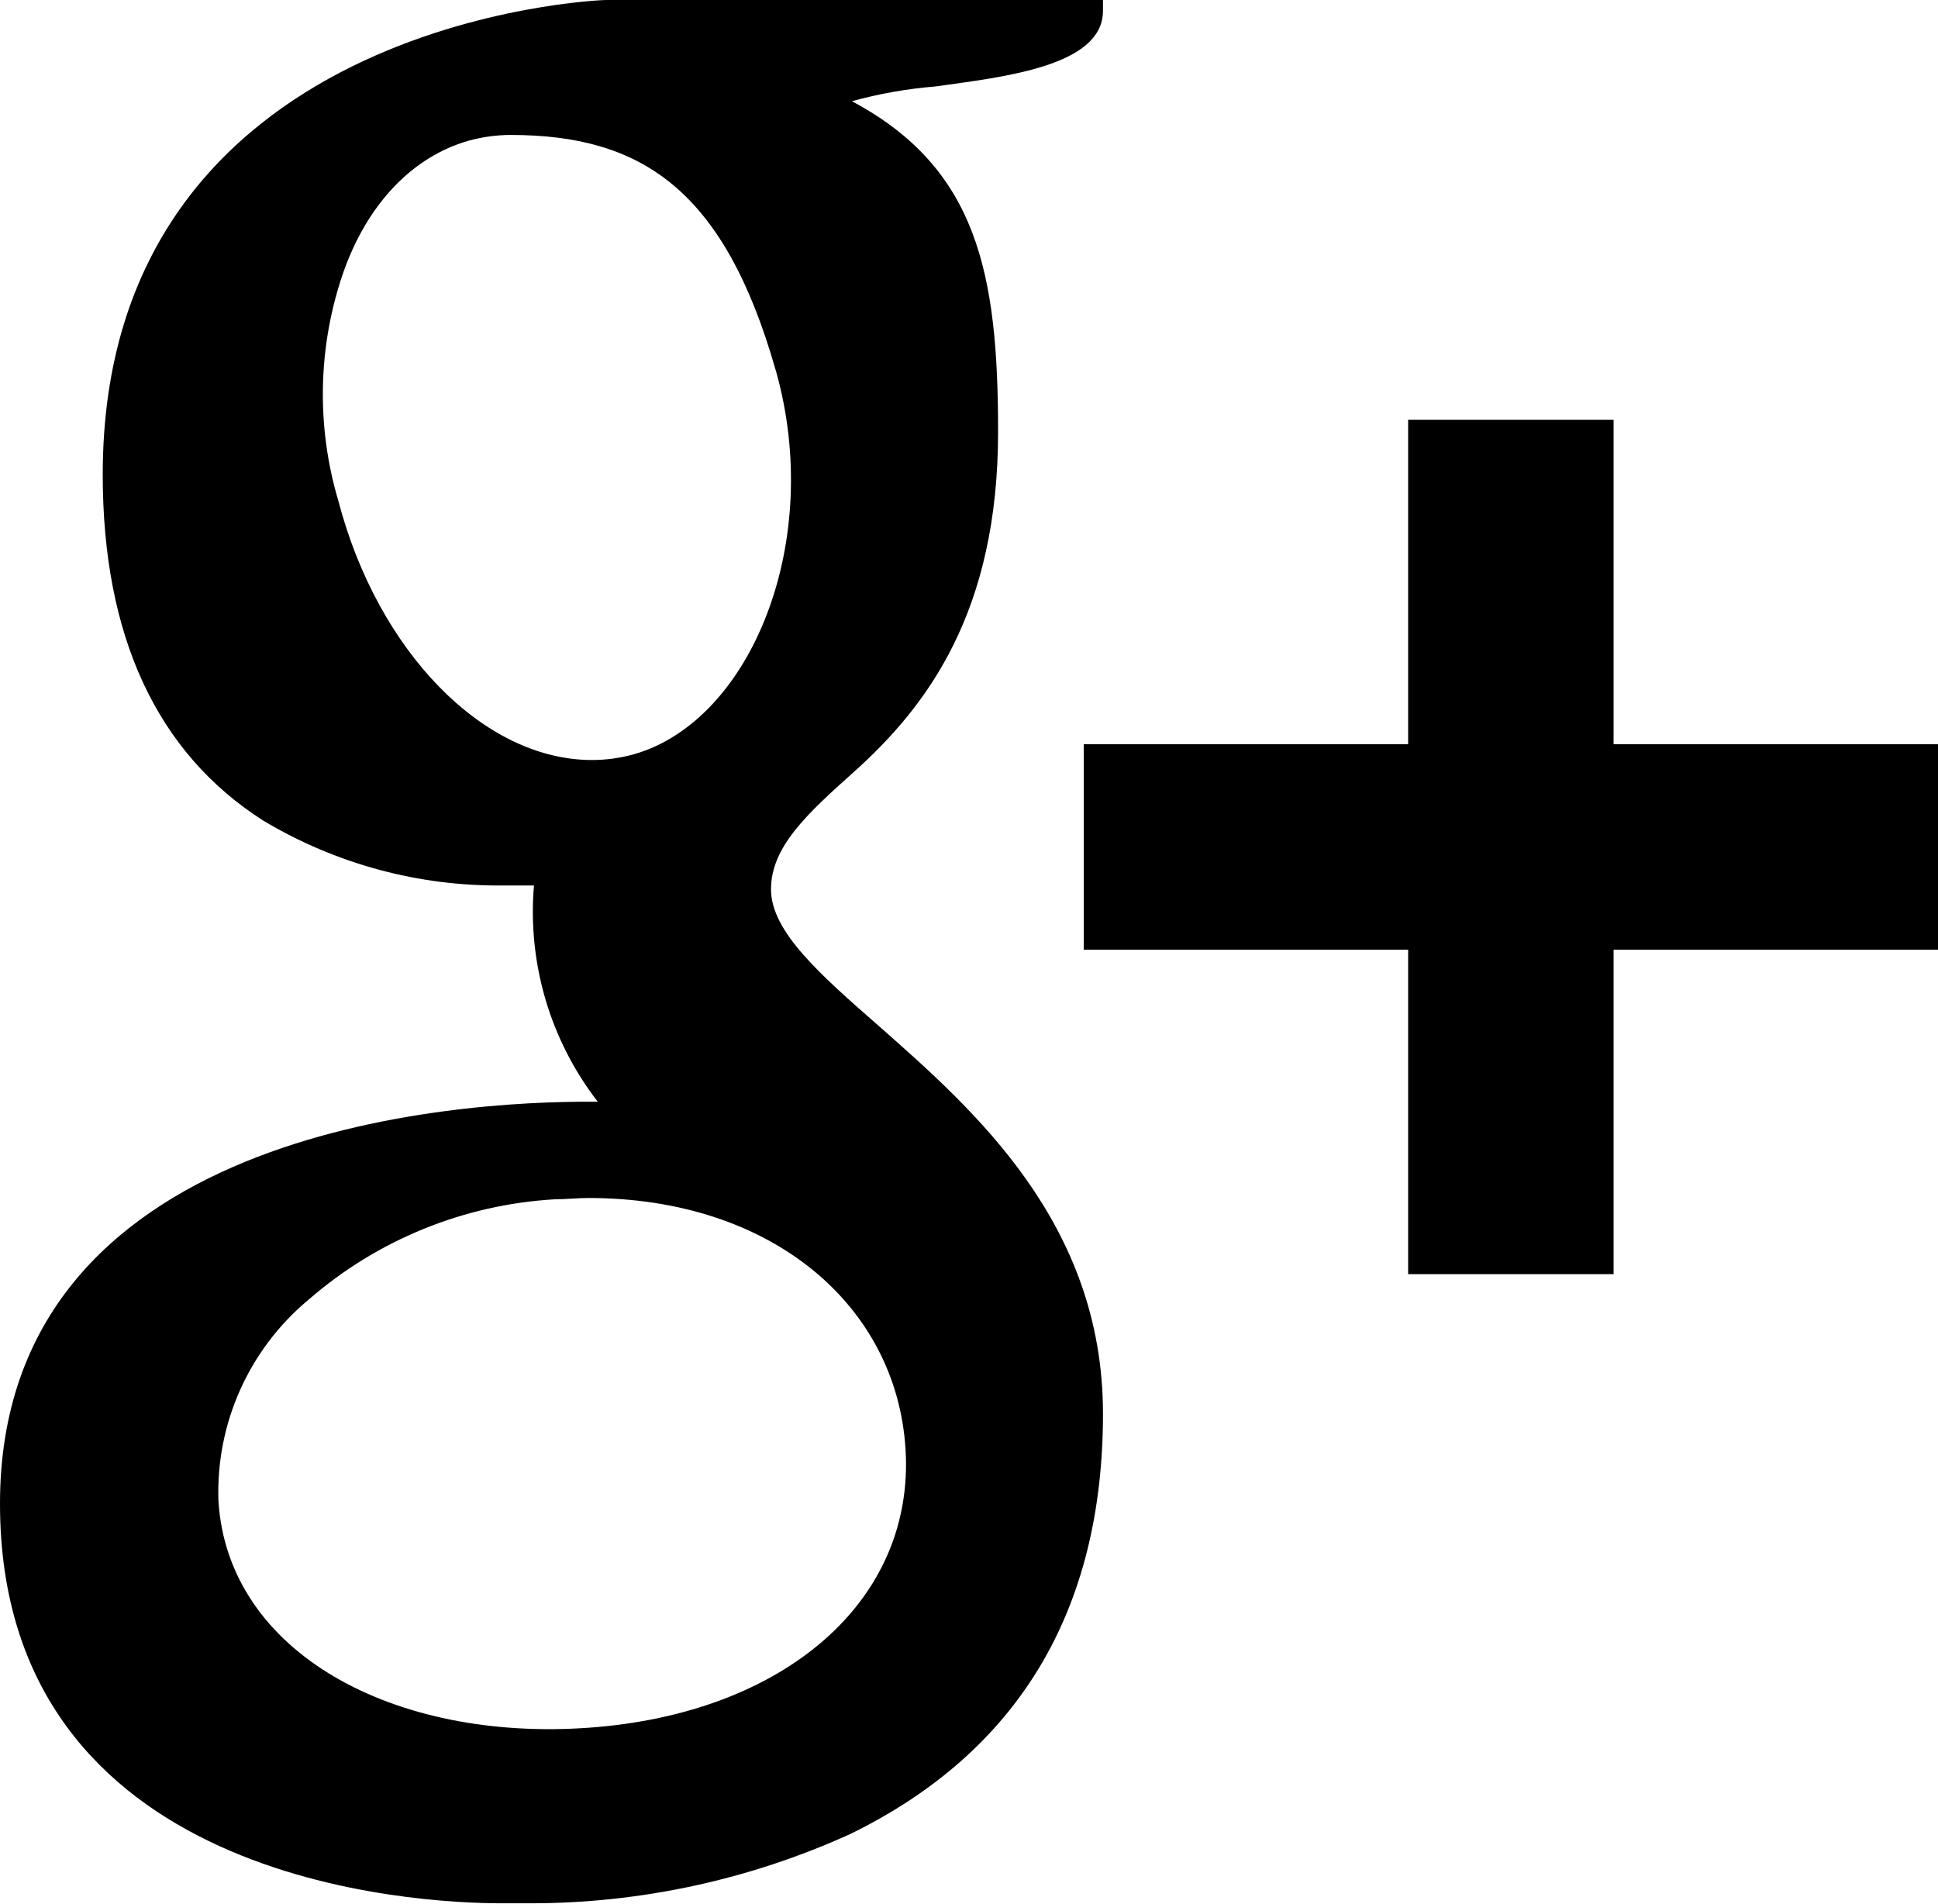
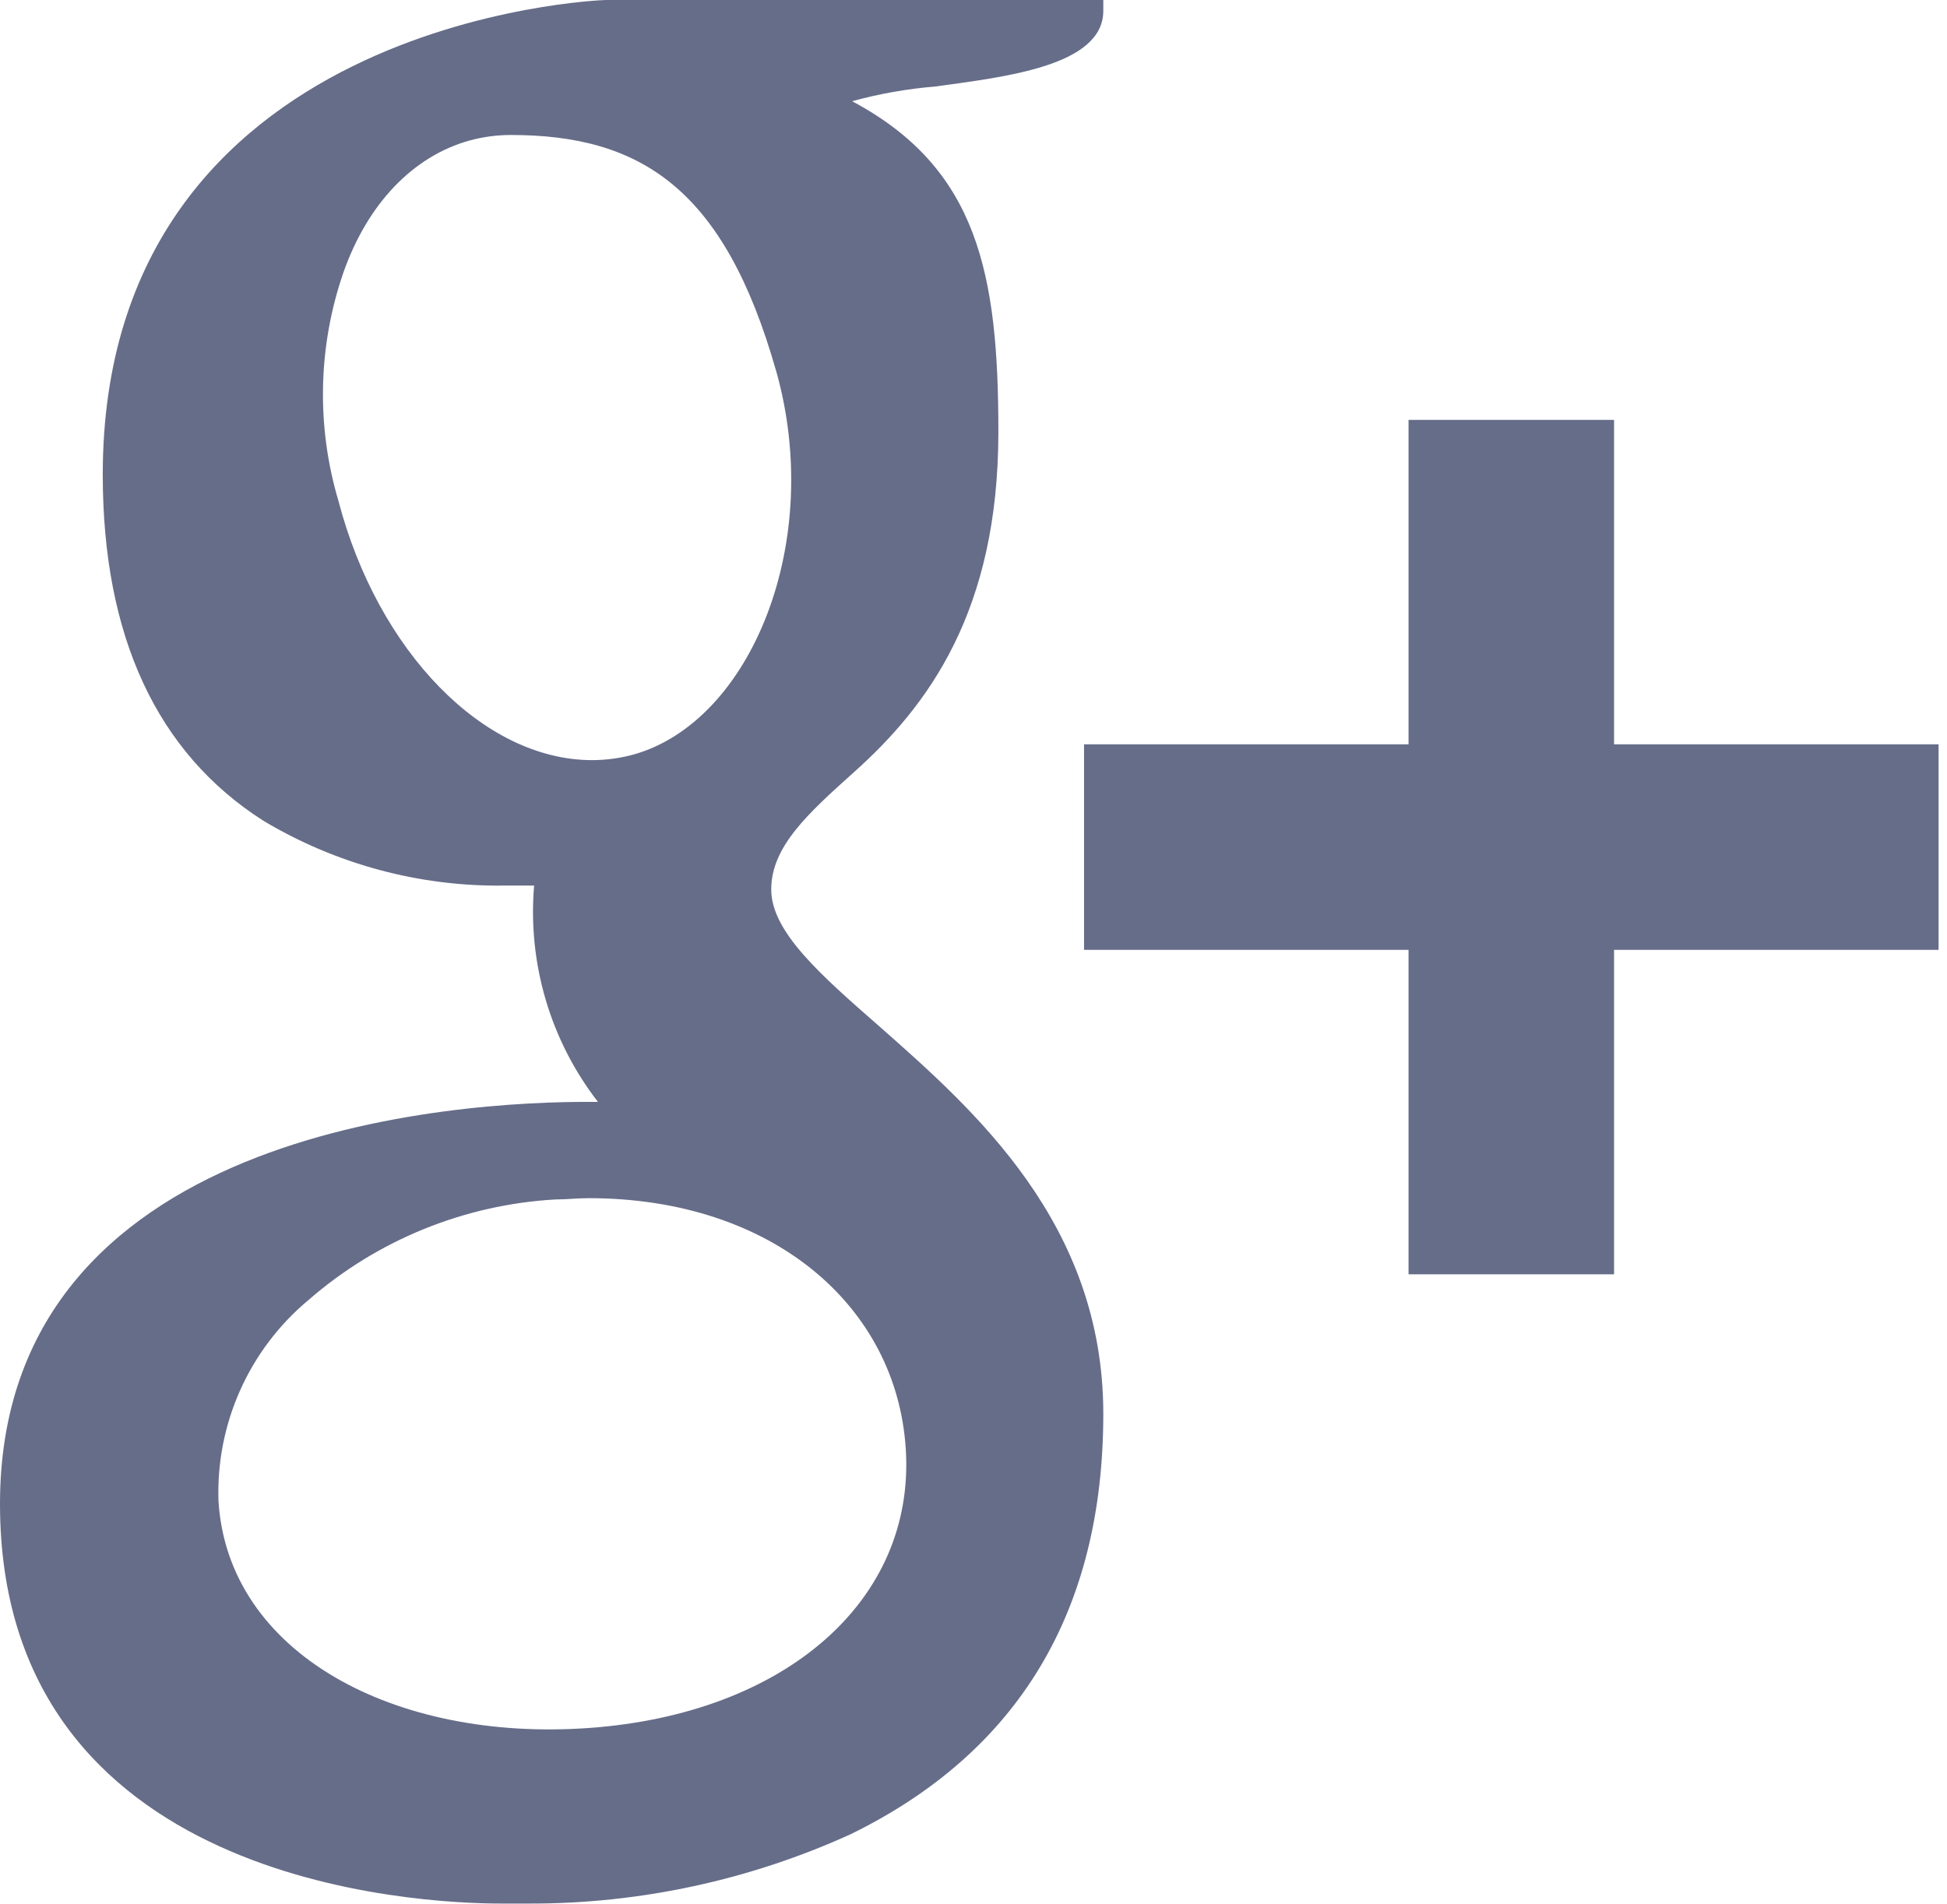
- <svg xmlns="http://www.w3.org/2000/svg" viewBox="0 0 89.61 88">
-   <g id="Слой_2" data-name="Слой 2">
-     <g id="All_glyphs" data-name="All glyphs">
-       <path d="M4.75,21.94c0,7.47,2.5,12.86,7.42,16a21.13,21.13,0,0,0,11.12,3c.59,0,1.07,0,1.4,0a14.35,14.35,0,0,0,2.95,10h-.17C21,50.89,0,52.23,0,69.52,0,87.1,19.31,88,23.18,88h1.27a35.72,35.72,0,0,0,14.88-3.21C47.07,81,51,74.49,51,65.36c0-8.82-6-14.07-10.35-17.91-2.67-2.34-5-4.36-5-6.33s1.68-3.5,3.81-5.41c3.45-3.08,6.69-7.46,6.69-15.75,0-7.29-.94-12.18-6.76-15.28A20.78,20.78,0,0,1,43.23,4C46.38,3.56,51,3.07,51,.5V0H28C27.78,0,4.75.86,4.75,21.94ZM41.87,67c.44,7-5.58,12.22-14.61,12.88S10.54,76.43,10.1,69.4a11.58,11.58,0,0,1,4.17-9.31,19,19,0,0,1,11.4-4.64c.52,0,1-.06,1.54-.06C35.71,55.39,41.46,60.38,41.87,67Zm-6-49.88c2.25,7.93-1.15,16.23-6.58,17.76a7.29,7.29,0,0,1-1.92.26c-5,0-9.9-5-11.73-12a17.26,17.26,0,0,1,.24-10.56C17,9.41,19.09,7.23,21.69,6.5a7.29,7.29,0,0,1,1.92-.26C29.62,6.24,33.48,8.72,35.87,17.13ZM74.61,34.41v-15h-9.5v15h-15v9.5h15v15h9.5v-15h15v-9.5Z" />
-     </g>
-   </g>
+ <svg xmlns="http://www.w3.org/2000/svg" width="100%" height="100%" viewBox="0 0 90 88" version="1.1" xml:space="preserve" style="fill-rule:evenodd;clip-rule:evenodd;stroke-linejoin:round;stroke-miterlimit:2;">
+   <path id="All_glyphs" d="M4.75,21.94C4.75,29.41 7.25,34.8 12.17,37.94C15.527,39.95 19.377,40.989 23.29,40.94L24.69,40.94C24.385,44.524 25.438,48.095 27.64,50.94L27.47,50.94C21,50.89 0,52.23 0,69.52C0,87.1 19.31,88 23.18,88L24.45,88C29.583,88.012 34.658,86.917 39.33,84.79C47.07,81 51,74.49 51,65.36C51,56.54 45,51.29 40.65,47.45C37.98,45.11 35.65,43.09 35.65,41.12C35.65,39.15 37.33,37.62 39.46,35.71C42.91,32.63 46.15,28.25 46.15,19.96C46.15,12.67 45.21,7.78 39.39,4.68C40.646,4.333 41.932,4.106 43.23,4C46.38,3.56 51,3.07 51,0.5L51,0L28,0C27.78,0 4.75,0.86 4.75,21.94ZM41.87,67C42.31,74 36.29,79.22 27.26,79.88C18.23,80.54 10.54,76.43 10.1,69.4C9.975,65.821 11.516,62.379 14.27,60.09C17.449,57.322 21.461,55.689 25.67,55.45C26.19,55.45 26.67,55.39 27.21,55.39C35.71,55.39 41.46,60.38 41.87,67ZM35.87,17.12C38.12,25.05 34.72,33.35 29.29,34.88C28.664,35.052 28.019,35.139 27.37,35.14C22.37,35.14 17.47,30.14 15.64,23.14C14.615,19.682 14.699,15.988 15.88,12.58C17,9.41 19.09,7.23 21.69,6.5C22.316,6.328 22.961,6.241 23.61,6.24C29.62,6.24 33.48,8.72 35.87,17.13L35.87,17.12ZM74.61,34.41L74.61,19.41L65.11,19.41L65.11,34.41L50.11,34.41L50.11,43.91L65.11,43.91L65.11,58.91L74.61,58.91L74.61,43.91L89.61,43.91L89.61,34.41L74.61,34.41Z" style="fill:rgb(102,109,137);fill-rule:nonzero;" />
</svg>
